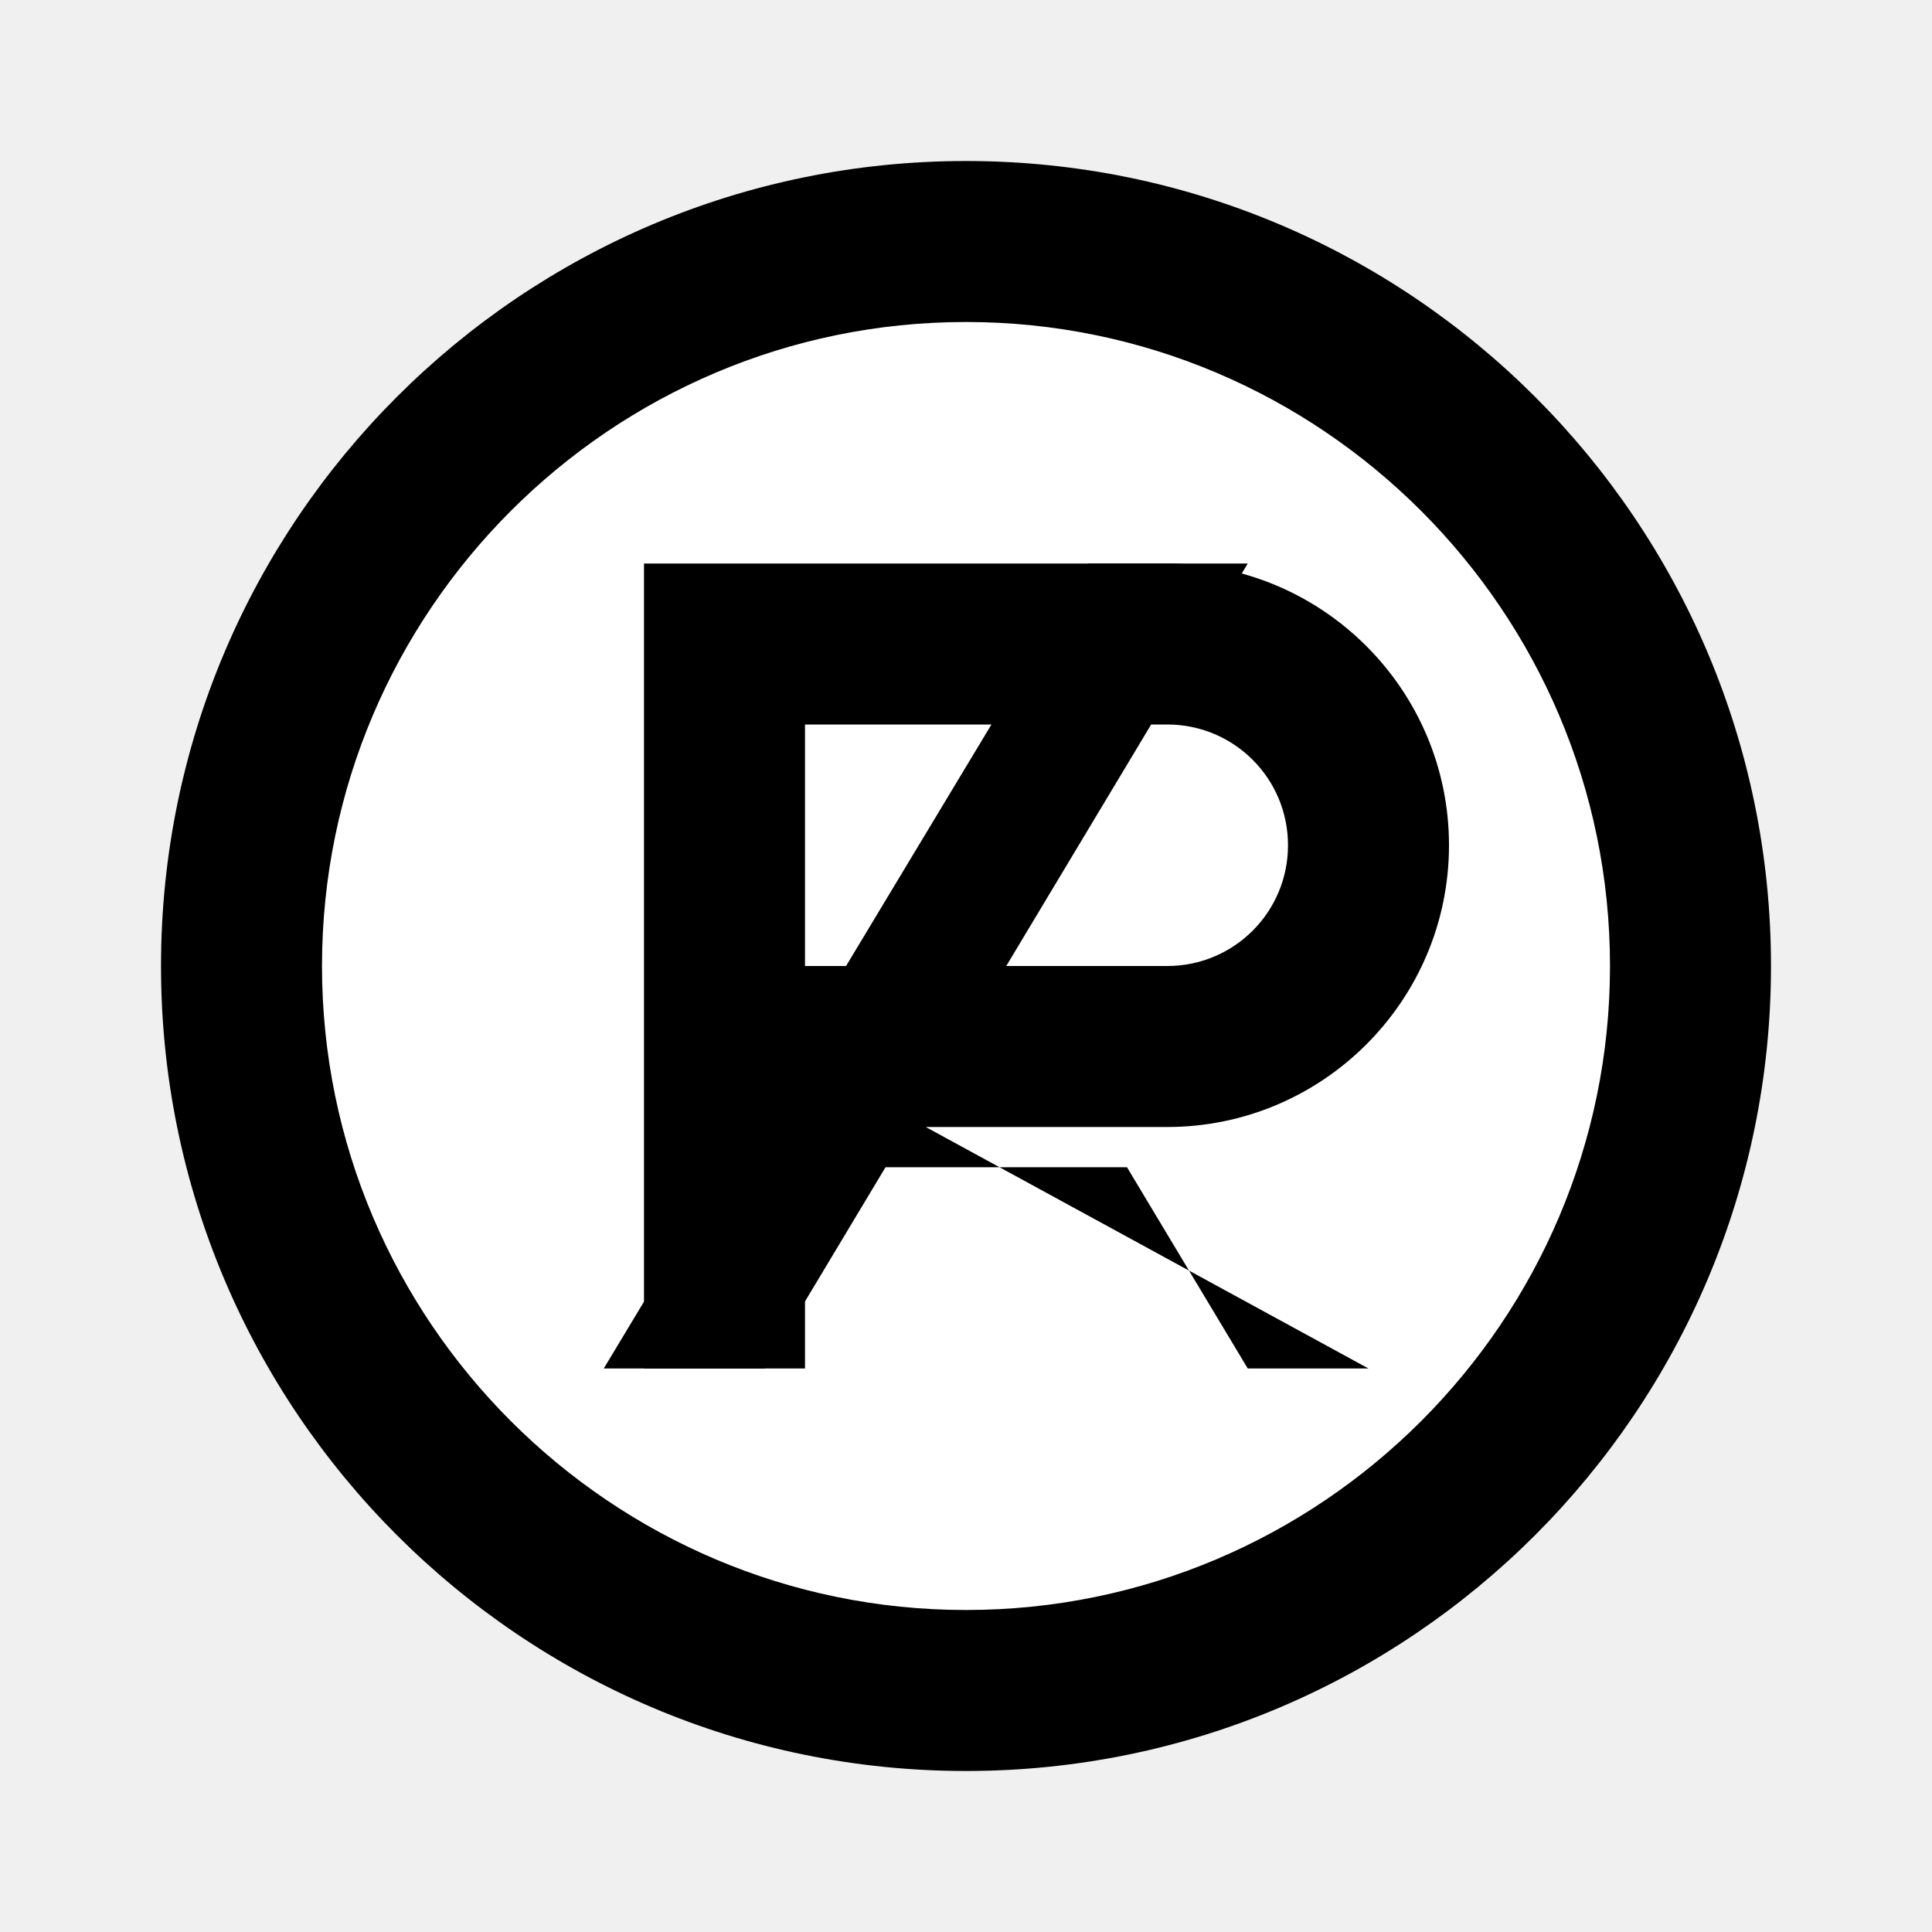
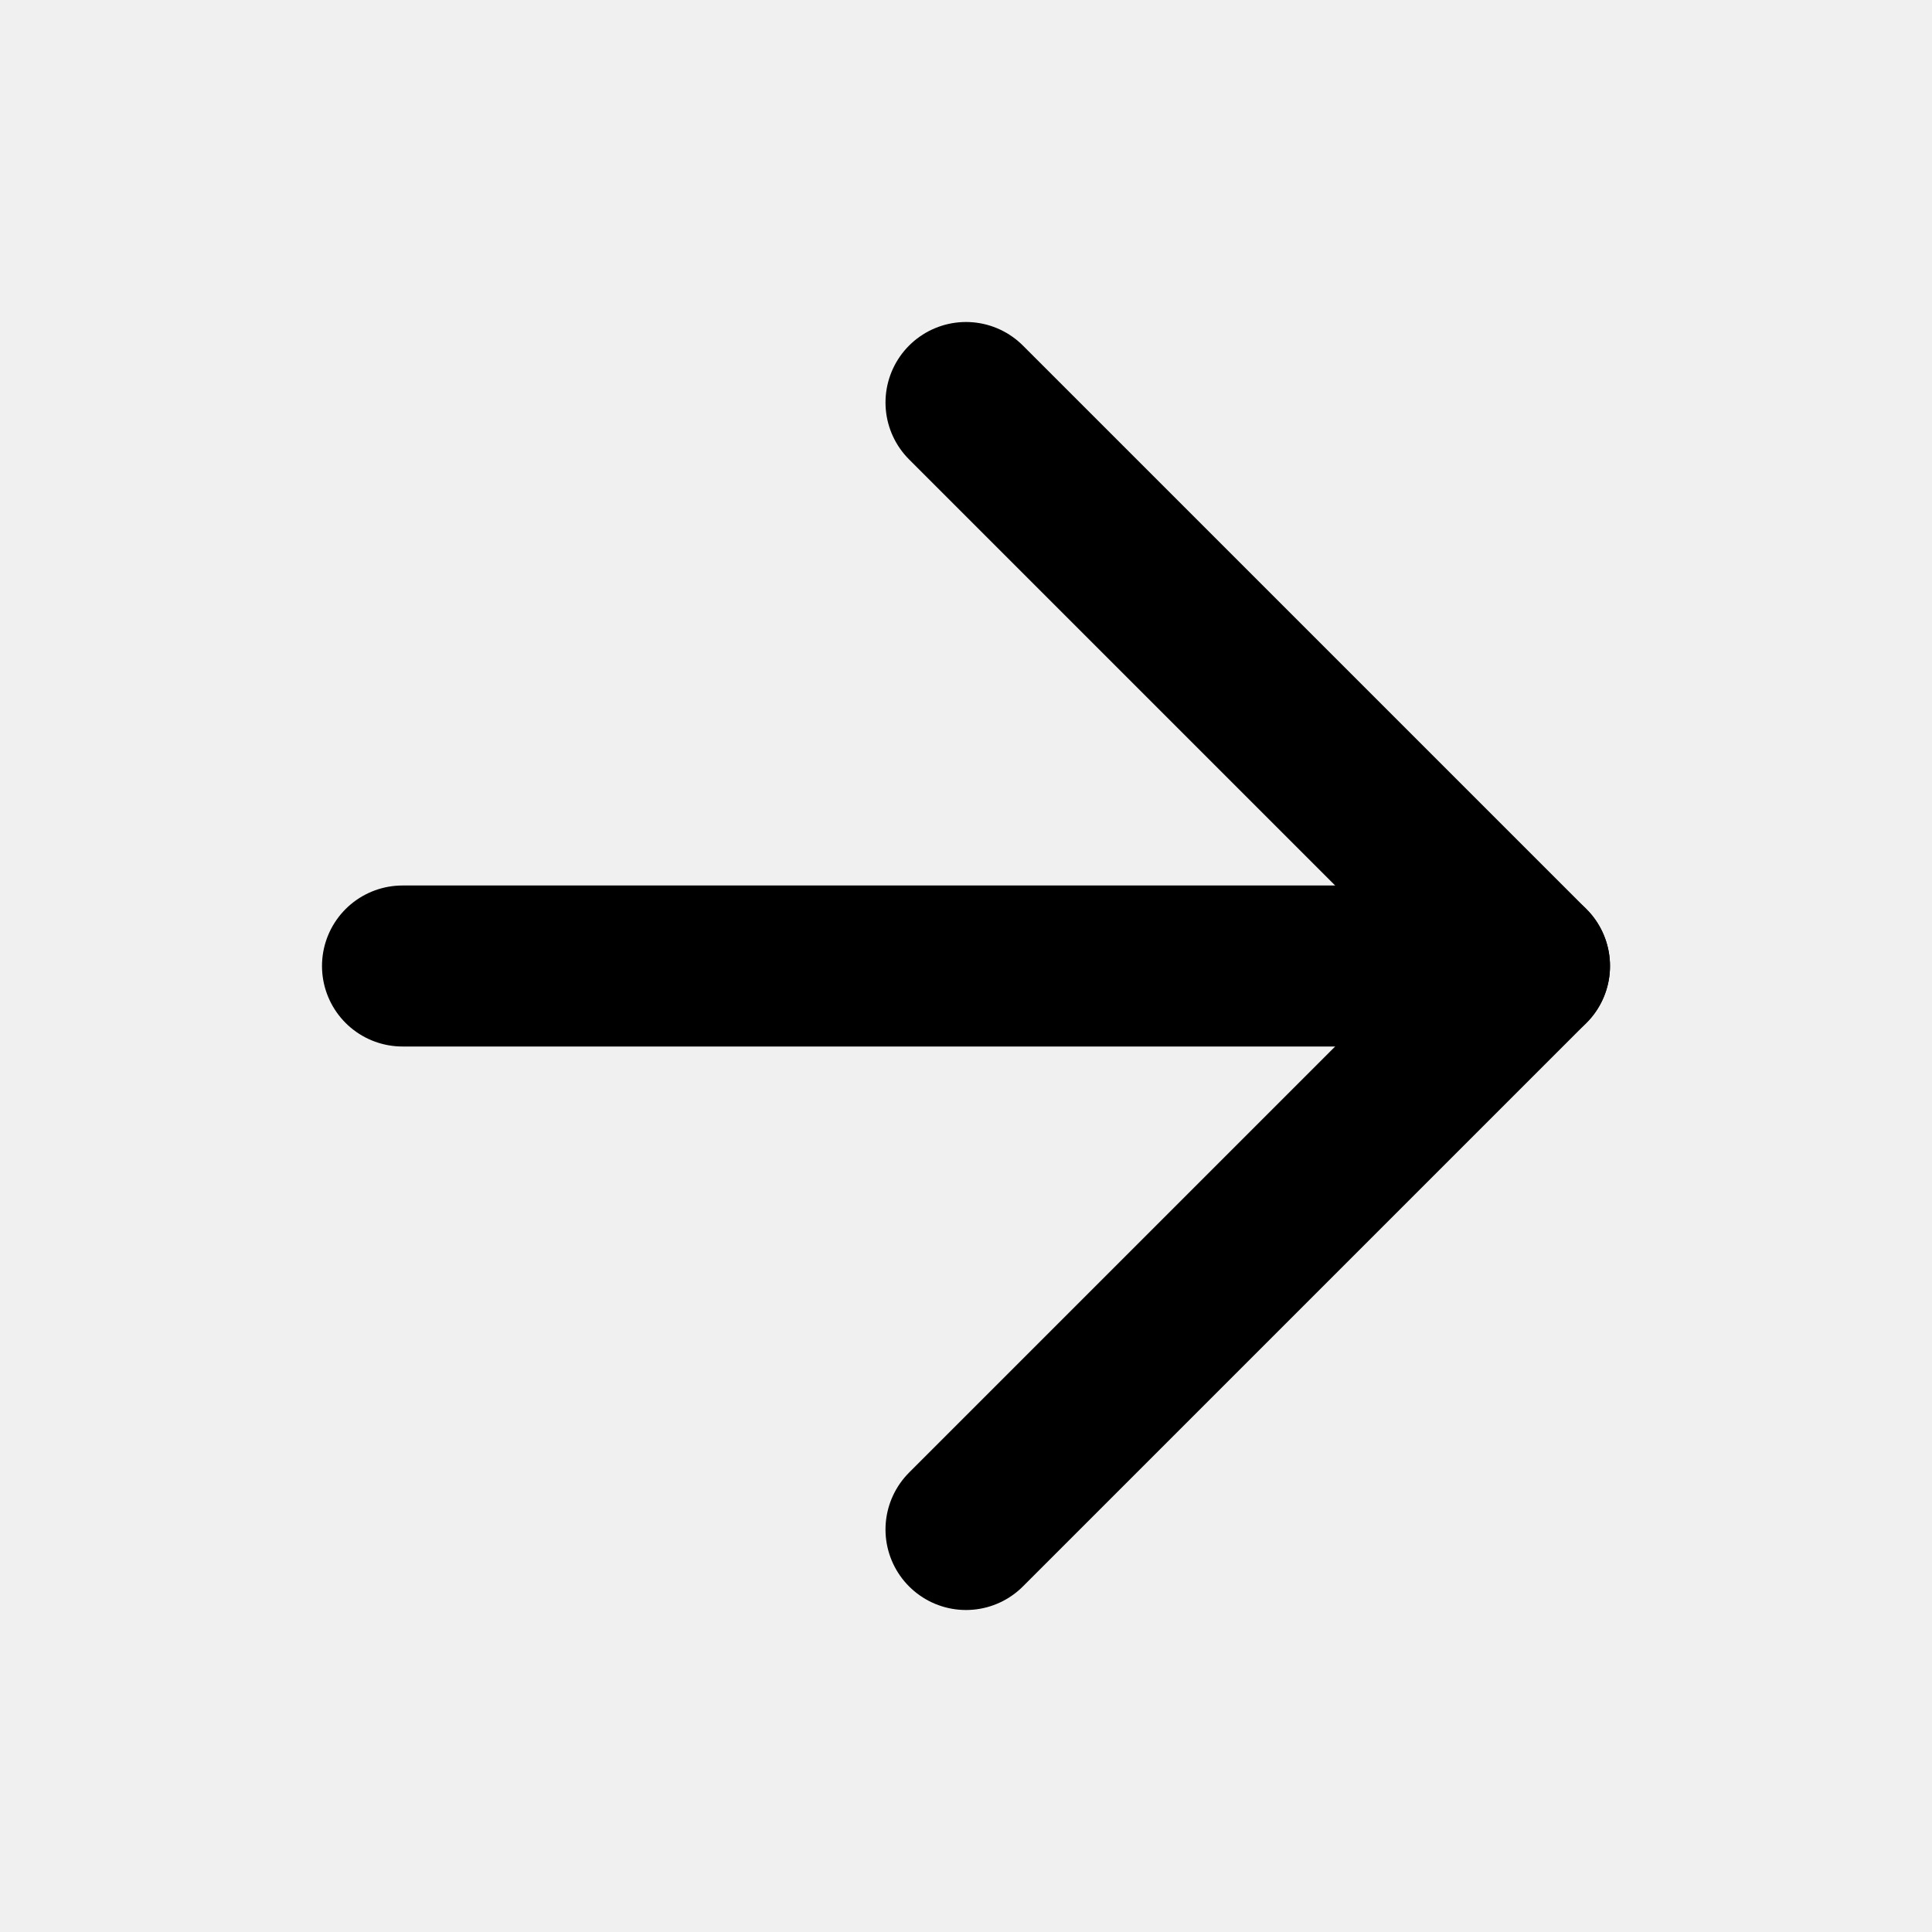
- <svg xmlns="http://www.w3.org/2000/svg" width="24" height="24" viewBox="0 0 24 24" fill="none">
-   <circle cx="12" cy="12" r="10" fill="white" />
-   <path d="M12 2C6.48 2 2 6.48 2 12C2 17.52 6.48 22 12 22C17.52 22 22 17.52 22 12C22 6.48 17.52 2 12 2ZM12 20C7.59 20 4 16.41 4 12C4 7.59 7.59 4 12 4C16.41 4 20 7.59 20 12C20 16.41 16.41 20 12 20Z" fill="black" />
-   <path d="M13.52 7H15.5L9.5 17H7.5L13.52 7Z" fill="black" />
-   <path d="M17 17H15.5L14 14.5H10V17H8V7H14.5C16.43 7 18 8.57 18 10.5C18 12.43 16.43 14 14.5 14H11.5L17 17ZM14.5 9H10V12H14.5C15.33 12 16 11.33 16 10.5C16 9.67 15.33 9 14.5 9Z" fill="black" />
+ <svg xmlns="http://www.w3.org/2000/svg" width="24" height="24" viewBox="0 0 24 24" fill="none" stroke="currentColor" stroke-width="2" stroke-linecap="round" stroke-linejoin="round" class="lucide lucide-arrow-right">
+   <path d="M5 12h14" />
+   <path d="m12 5 7 7-7 7" />
</svg>
